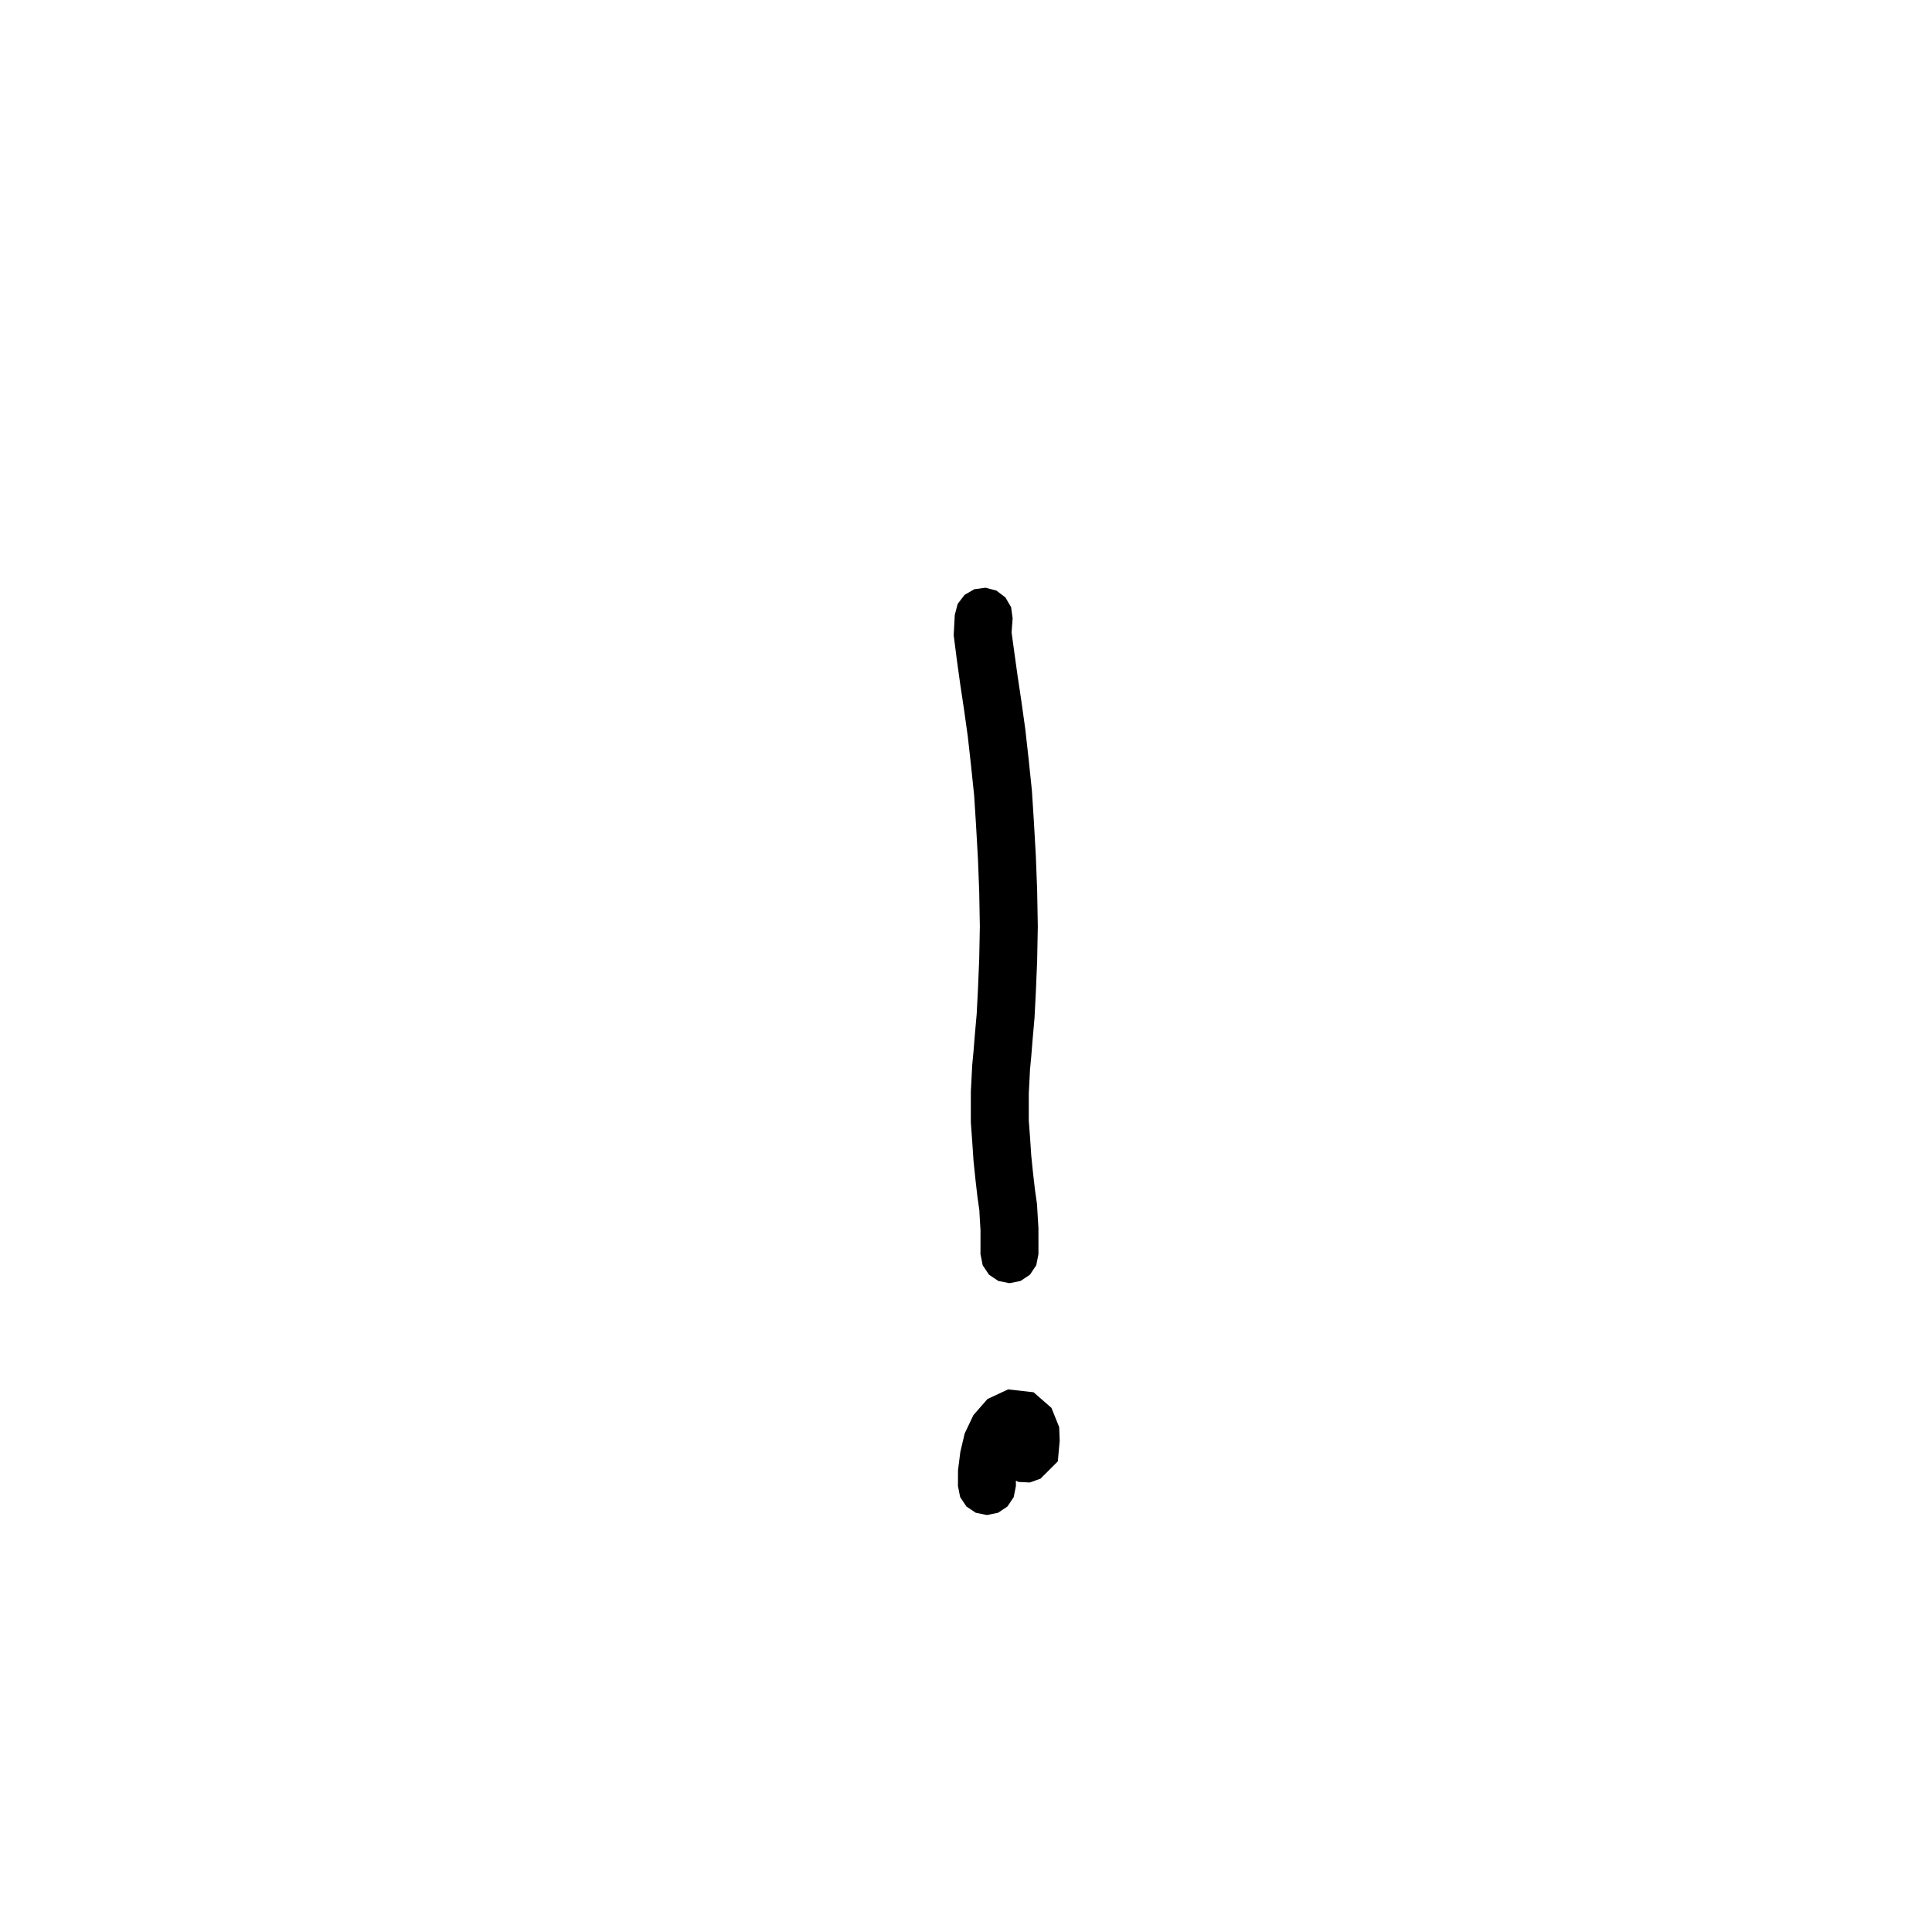
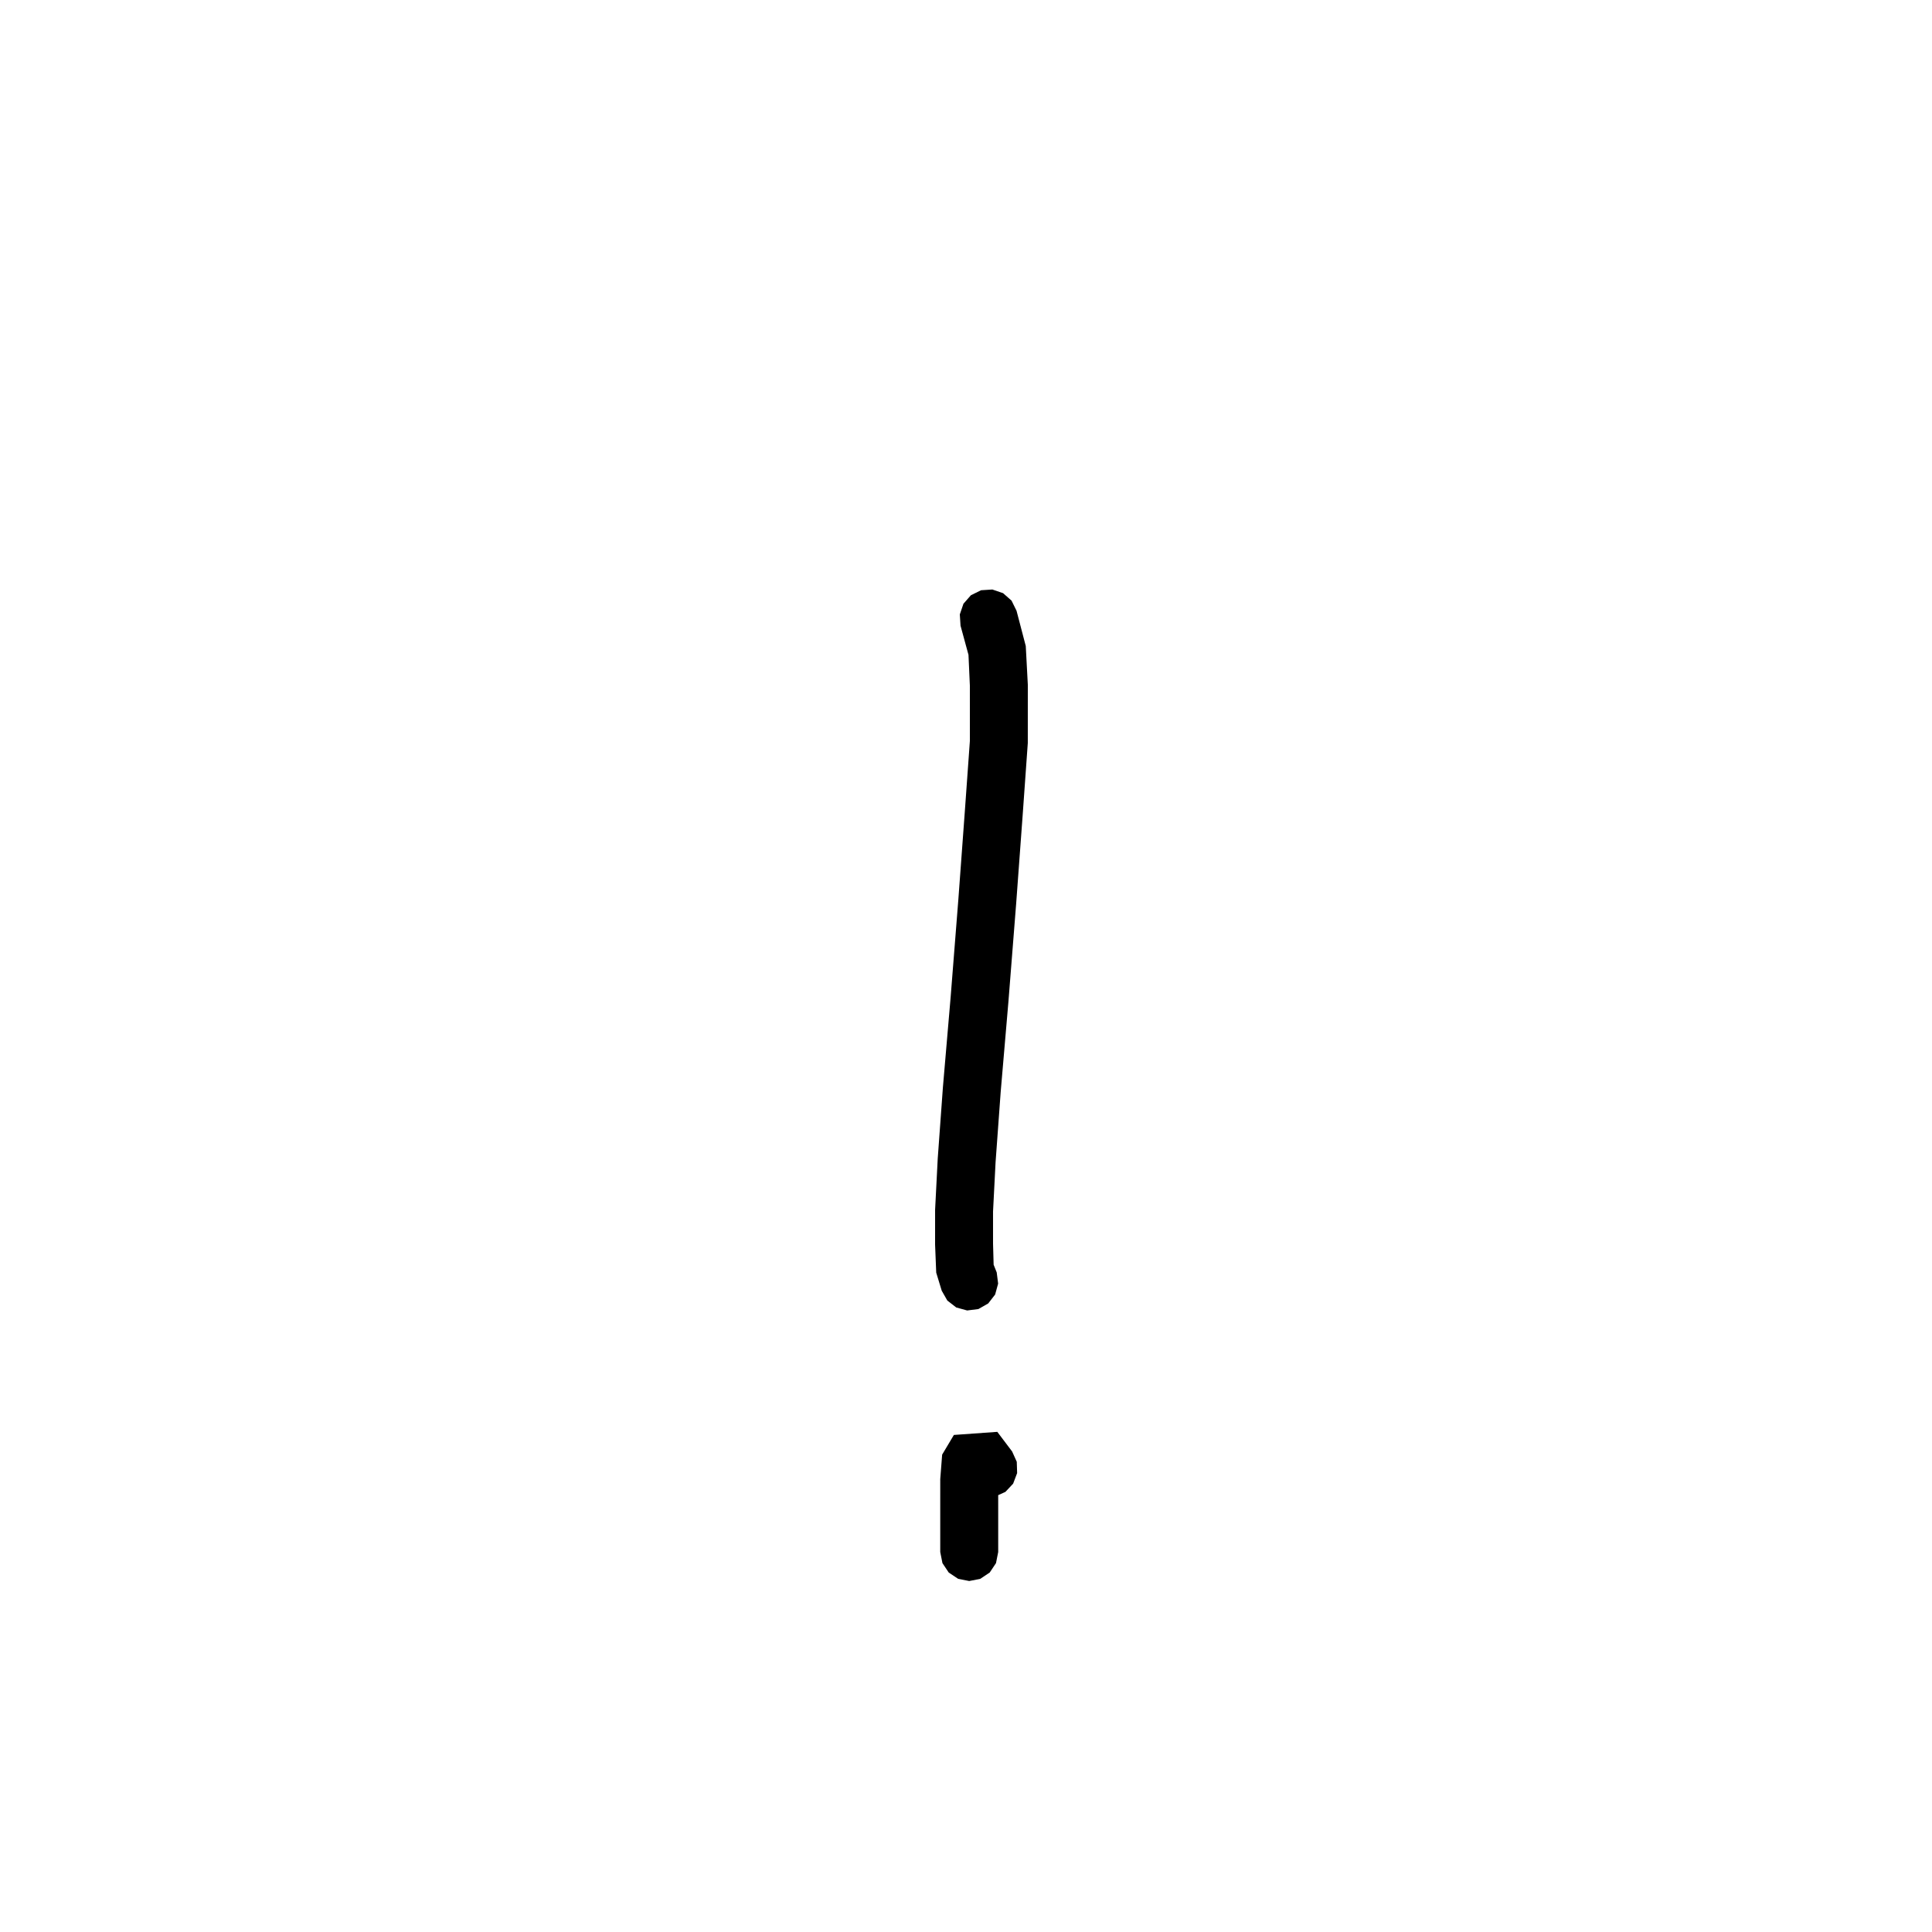
<svg xmlns="http://www.w3.org/2000/svg" viewBox="0 0 300 300" width="300" height="300">
-   <path d="M 148.259 95.469 L 148.089 98.634 L 148.591 102.554 L 149.096 106.195 L 149.696 110.194 L 150.285 114.408 L 150.776 118.831 L 151.266 123.528 L 151.558 128.12 L 151.855 133.364 L 152.052 138.476 L 152.15 143.85 L 152.052 148.915 L 151.855 153.643 L 151.661 157.442 L 151.366 160.77 L 151.167 163.26 L 150.962 165.422 L 150.856 167.52 L 150.751 169.535 L 150.75 171.65 L 150.753 174.323 L 150.961 177.165 L 151.166 180.23 L 151.477 183.238 L 151.786 185.92 L 152.073 187.909 L 152.158 189.514 L 152.252 191 L 152.25 192.25 L 152.25 193.75 L 152.25 194.75 L 152.593 196.472 L 153.568 197.932 L 155.028 198.907 L 156.75 199.25 L 158.472 198.907 L 159.932 197.932 L 160.907 196.472 L 161.25 194.75 L 161.25 193.75 L 161.25 192.25 L 161.248 190.7 L 161.142 188.986 L 161.027 186.991 L 160.714 184.78 L 160.423 182.262 L 160.134 179.47 L 159.939 176.535 L 159.747 173.977 L 159.75 171.65 L 159.749 169.765 L 159.844 167.98 L 159.938 166.078 L 160.133 164.04 L 160.334 161.53 L 160.639 158.058 L 160.845 154.057 L 161.048 149.185 L 161.15 143.85 L 161.048 138.224 L 160.845 132.936 L 160.542 127.58 L 160.234 122.772 L 159.724 117.869 L 159.215 113.292 L 158.604 108.906 L 158.004 104.905 L 157.509 101.346 L 157.078 98.199 L 157.241 96.031 L 157.007 94.291 L 156.124 92.773 L 154.728 91.708 L 153.031 91.259 L 151.291 91.493 L 149.773 92.376 L 148.708 93.772 Z" fill="black" fill-rule="nonzero" />
-   <path d="M 157.75 230.75 L 157.74 228.883 L 157.982 227.032 L 158.309 225.504 L 158.746 224.566 L 158.961 224.264 L 158.368 224.555 L 156.615 224.313 L 155.832 223.685 L 155.631 223.3 L 155.55 223.804 L 155.905 223.579 L 156.935 221.891 L 155.634 223.071 L 154.884 224.659 L 154.799 226.412 L 155.391 228.065 L 156.571 229.366 L 158.159 230.116 L 159.912 230.201 L 161.565 229.609 L 164.261 226.921 L 164.55 223.696 L 164.469 221.6 L 163.268 218.615 L 160.485 216.187 L 156.532 215.745 L 153.339 217.236 L 151.154 219.734 L 149.791 222.596 L 149.118 225.468 L 148.76 228.284 L 148.75 230.75 L 149.093 232.472 L 150.068 233.932 L 151.528 234.907 L 153.25 235.25 L 154.972 234.907 L 156.432 233.932 L 157.407 232.472 Z" fill="black" fill-rule="nonzero" />
+   <path d="M 149.152 97.159 L 150.386 101.684 L 150.601 106.484 L 150.604 115.02 L 149.812 126.074 L 148.813 139.657 L 147.615 154.831 L 146.414 168.841 L 145.609 179.913 L 145.202 187.862 L 145.2 193.267 L 145.376 197.615 L 146.231 200.423 L 147.1 201.948 L 148.488 203.025 L 150.181 203.489 L 151.923 203.269 L 153.448 202.4 L 154.525 201.012 L 154.989 199.319 L 154.769 197.577 L 154.291 196.385 L 154.2 193.133 L 154.198 188.138 L 154.591 180.487 L 155.386 169.559 L 156.585 155.569 L 157.787 140.343 L 158.788 126.726 L 159.596 115.38 L 159.599 106.316 L 159.281 100.316 L 157.848 94.841 L 157.073 93.265 L 155.755 92.106 L 154.093 91.539 L 152.341 91.652 L 150.765 92.427 L 149.606 93.745 L 149.039 95.407 Z" fill="black" fill-rule="nonzero" />
+   <path d="M 155 241 L 155 233.667 L 154.998 229.931 L 155.103 227.727 L 154.482 229.182 L 148.806 228.996 L 149.838 230.616 L 151.118 231.818 L 152.76 232.439 L 154.515 232.384 L 156.116 231.662 L 157.318 230.382 L 157.939 228.74 L 157.884 226.985 L 157.162 225.384 L 154.86 222.337 L 148.118 222.818 L 146.297 225.873 L 146.002 229.669 L 146 233.667 L 146 241 L 146.343 242.722 L 147.318 244.182 L 148.778 245.157 L 150.5 245.5 L 152.222 245.157 L 153.682 244.182 L 154.657 242.722 Z" fill="black" fill-rule="nonzero" />
</svg>
